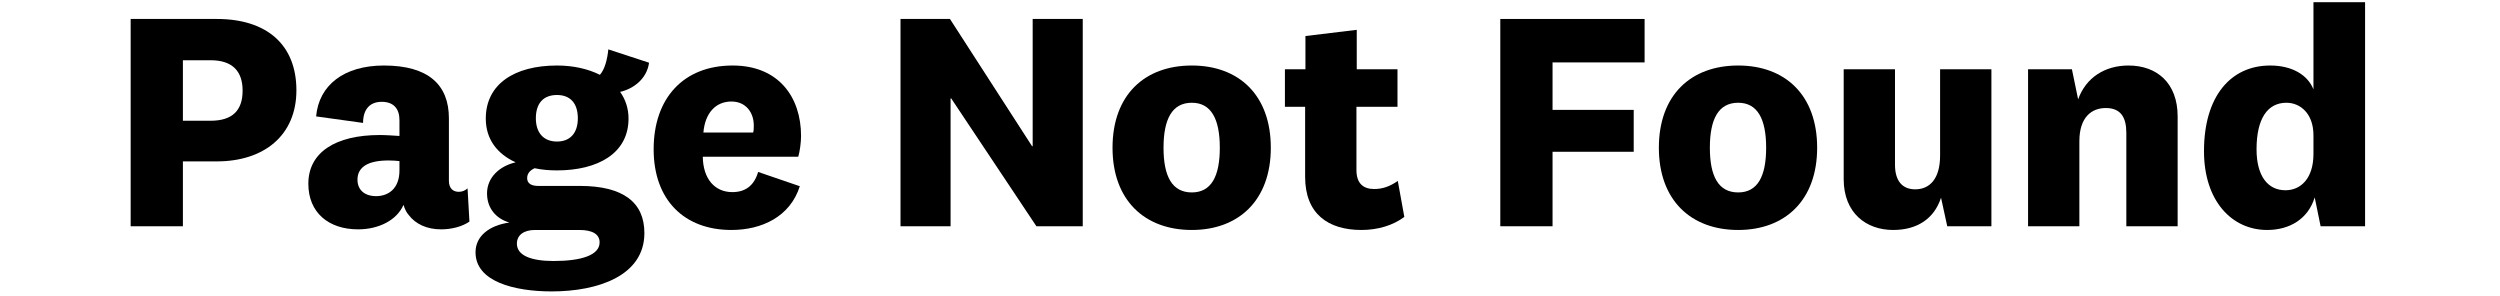
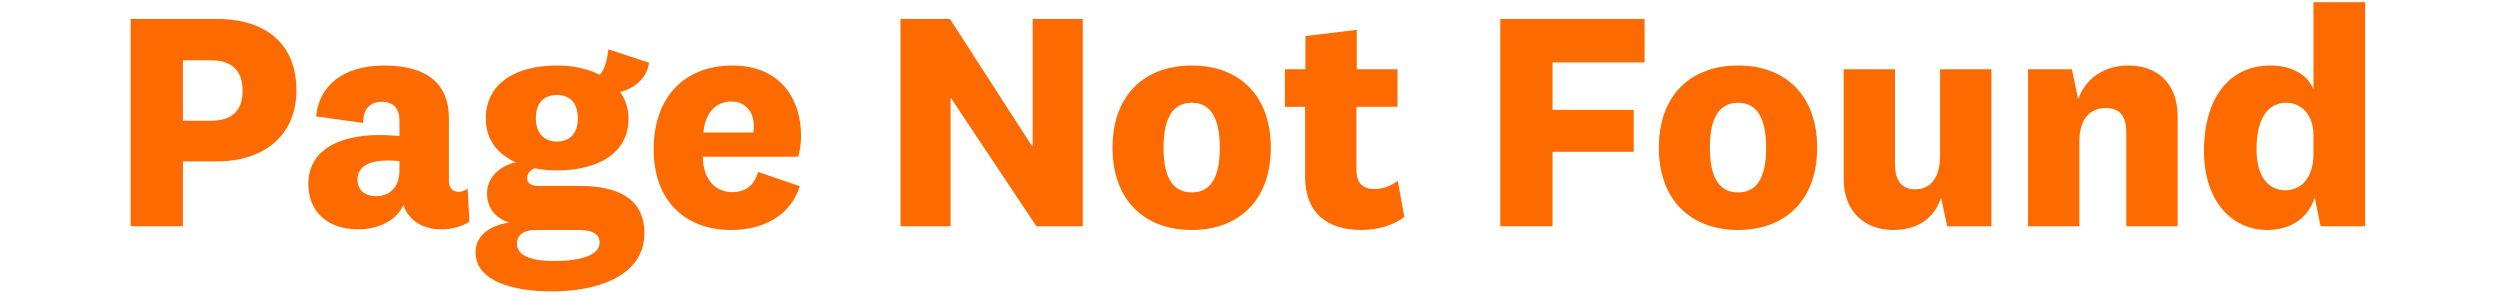
- <svg xmlns="http://www.w3.org/2000/svg" width="389" height="46" viewBox="0 0 389 46" fill="none">
-   <path d="M33.733 25.113C41.088 25.113 46.121 21.058 46.121 14.056C46.121 6.959 41.524 2.951 33.733 2.951H20.33V35.205H28.459V25.113H33.733ZM37.75 14.105C37.75 17.147 36.201 18.788 32.766 18.788H28.459V9.373H32.766C36.25 9.373 37.75 11.159 37.75 14.105Z" fill="black" />
-   <path d="M69.849 18.402C69.849 13.236 66.704 10.194 59.736 10.194C53.542 10.194 49.623 13.236 49.187 18.112L56.494 19.126C56.494 17.05 57.51 15.843 59.397 15.843C61.236 15.843 62.156 16.905 62.156 18.692V21.154C61.333 21.106 60.075 21.009 59.107 21.009C52.188 21.009 47.978 23.713 47.978 28.59C47.978 33.08 51.123 35.687 55.72 35.687C58.962 35.687 61.768 34.239 62.785 31.873C62.978 32.501 63.22 33.032 63.607 33.466C64.672 34.867 66.414 35.687 68.639 35.687C70.285 35.687 71.93 35.253 73.043 34.48L72.752 29.314C72.365 29.652 71.93 29.845 71.398 29.845C70.527 29.845 69.849 29.362 69.849 28.107V18.402ZM62.156 26.514C62.156 29.459 60.317 30.521 58.526 30.521C56.688 30.521 55.623 29.507 55.623 27.962C55.623 25.982 57.268 24.968 60.462 24.968C61.091 24.968 61.72 25.017 62.156 25.065V26.514Z" fill="black" />
-   <path d="M83.379 18.402C83.379 16.084 84.541 14.781 86.67 14.781C88.702 14.781 89.912 16.036 89.912 18.402C89.912 20.72 88.702 22.023 86.67 22.023C84.541 22.023 83.379 20.623 83.379 18.402ZM100.267 36.267C100.267 31.487 96.977 28.928 90.202 28.928H83.718C82.75 28.928 82.025 28.59 82.025 27.721C82.025 26.996 82.46 26.514 83.186 26.175C84.299 26.417 85.46 26.514 86.67 26.514C92.96 26.514 97.799 23.906 97.799 18.45C97.799 16.857 97.315 15.457 96.493 14.298C98.573 13.815 100.654 12.27 100.993 9.759L94.654 7.683C94.509 9.18 94.122 10.773 93.347 11.642C91.509 10.725 89.234 10.194 86.67 10.194C80.041 10.194 75.589 13.091 75.589 18.45C75.589 21.685 77.379 23.954 80.234 25.258C77.718 25.838 75.782 27.624 75.782 30.087C75.782 32.452 77.234 34.046 79.266 34.625C76.17 35.06 73.992 36.701 73.992 39.26C73.992 43.847 80.089 45.344 85.847 45.344C93.009 45.344 100.267 42.93 100.267 36.267ZM80.428 37.908C80.428 36.556 81.541 35.784 83.234 35.784H90.154C92.138 35.784 93.299 36.412 93.299 37.715C93.299 39.695 90.493 40.612 86.138 40.612C82.605 40.612 80.428 39.743 80.428 37.908Z" fill="black" />
-   <path d="M113.95 29.893C111.241 29.893 109.402 27.866 109.353 24.389H124.209C124.451 23.568 124.644 22.168 124.644 21.154C124.644 15.119 121.16 10.194 113.999 10.194C106.353 10.194 101.708 15.264 101.708 23.23C101.708 31.1 106.45 35.784 113.805 35.784C118.547 35.784 122.95 33.708 124.451 28.976L117.966 26.755C117.337 28.928 115.934 29.893 113.95 29.893ZM109.45 20.623C109.692 17.629 111.337 15.795 113.805 15.795C116.079 15.795 117.289 17.533 117.289 19.512C117.289 19.899 117.289 20.285 117.192 20.623H109.45Z" fill="black" />
-   <path d="M160.684 22.747H160.588L147.813 2.951H140.119V35.205H147.91V15.312H148.007L161.265 35.205H168.475V2.951H160.684V22.747Z" fill="black" />
-   <path d="M197.739 22.989C197.739 14.781 192.755 10.194 185.448 10.194C178.093 10.194 173.109 14.781 173.109 22.989C173.109 31.149 178.093 35.784 185.448 35.784C192.755 35.784 197.739 31.149 197.739 22.989ZM189.803 22.989C189.803 27.479 188.448 29.942 185.448 29.942C182.4 29.942 181.045 27.479 181.045 22.989C181.045 18.498 182.4 15.988 185.448 15.988C188.448 15.988 189.803 18.498 189.803 22.989Z" fill="black" />
-   <path d="M217.497 28.155C216.239 29.024 215.126 29.41 213.82 29.41C212.078 29.41 211.062 28.493 211.062 26.465V16.616H217.449V10.773H211.11V4.641L203.126 5.607V10.773H199.933V16.616H203.078V27.527C203.078 33.273 206.659 35.784 211.836 35.784C214.401 35.784 216.772 35.06 218.514 33.756L217.497 28.155Z" fill="black" />
-   <path d="M241.576 35.205V23.616H254.205V17.098H241.576V9.711H255.899V2.951H233.446V35.205H241.576Z" fill="black" />
-   <path d="M282.749 22.989C282.749 14.781 277.765 10.194 270.459 10.194C263.103 10.194 258.119 14.781 258.119 22.989C258.119 31.149 263.103 35.784 270.459 35.784C277.765 35.784 282.749 31.149 282.749 22.989ZM274.813 22.989C274.813 27.479 273.459 29.942 270.459 29.942C267.41 29.942 266.055 27.479 266.055 22.989C266.055 18.498 267.41 15.988 270.459 15.988C273.459 15.988 274.813 18.498 274.813 22.989Z" fill="black" />
-   <path d="M302.992 35.205H309.863V10.773H301.879V24.196C301.879 27.866 300.234 29.459 298.008 29.459C295.927 29.459 294.862 28.059 294.862 25.644V10.773H286.878V27.866C286.878 33.177 290.411 35.784 294.572 35.784C298.298 35.784 300.959 34.046 302.024 30.762L302.992 35.205Z" fill="black" />
-   <path d="M322.389 10.773H315.566V35.205H323.55V21.975C323.55 18.257 325.437 16.809 327.663 16.809C329.986 16.809 330.857 18.257 330.857 20.671V35.205H338.841V18.112C338.841 12.898 335.599 10.194 331.196 10.194C327.518 10.194 324.566 12.077 323.357 15.457L322.389 10.773Z" fill="black" />
-   <path d="M359.974 23.954C359.974 27.769 357.99 29.604 355.619 29.604C352.86 29.604 351.118 27.383 351.118 23.23C351.118 18.402 352.86 15.988 355.764 15.988C357.893 15.988 359.974 17.629 359.974 21.058V23.954ZM361.086 35.205H368.006V0.344H359.974V13.912C359.103 11.691 356.683 10.194 353.248 10.194C347.102 10.194 342.941 14.974 342.941 23.52C342.941 31.294 347.296 35.784 352.764 35.784C356.296 35.784 359.151 34.046 360.167 30.714L361.086 35.205Z" fill="black" />
+ <svg xmlns="http://www.w3.org/2000/svg" width="389" height="46" viewBox="0 0 389 46" fill="#FC6A00">
+   <path d="M33.733 25.113C41.088 25.113 46.121 21.058 46.121 14.056C46.121 6.959 41.524 2.951 33.733 2.951H20.33V35.205H28.459V25.113H33.733ZM37.75 14.105C37.75 17.147 36.201 18.788 32.766 18.788H28.459V9.373H32.766C36.25 9.373 37.75 11.159 37.75 14.105Z" />
+   <path d="M69.849 18.402C69.849 13.236 66.704 10.194 59.736 10.194C53.542 10.194 49.623 13.236 49.187 18.112L56.494 19.126C56.494 17.05 57.51 15.843 59.397 15.843C61.236 15.843 62.156 16.905 62.156 18.692V21.154C61.333 21.106 60.075 21.009 59.107 21.009C52.188 21.009 47.978 23.713 47.978 28.59C47.978 33.08 51.123 35.687 55.72 35.687C58.962 35.687 61.768 34.239 62.785 31.873C62.978 32.501 63.22 33.032 63.607 33.466C64.672 34.867 66.414 35.687 68.639 35.687C70.285 35.687 71.93 35.253 73.043 34.48L72.752 29.314C72.365 29.652 71.93 29.845 71.398 29.845C70.527 29.845 69.849 29.362 69.849 28.107V18.402ZM62.156 26.514C62.156 29.459 60.317 30.521 58.526 30.521C56.688 30.521 55.623 29.507 55.623 27.962C55.623 25.982 57.268 24.968 60.462 24.968C61.091 24.968 61.72 25.017 62.156 25.065V26.514Z" />
+   <path d="M83.379 18.402C83.379 16.084 84.541 14.781 86.67 14.781C88.702 14.781 89.912 16.036 89.912 18.402C89.912 20.72 88.702 22.023 86.67 22.023C84.541 22.023 83.379 20.623 83.379 18.402ZM100.267 36.267C100.267 31.487 96.977 28.928 90.202 28.928H83.718C82.75 28.928 82.025 28.59 82.025 27.721C82.025 26.996 82.46 26.514 83.186 26.175C84.299 26.417 85.46 26.514 86.67 26.514C92.96 26.514 97.799 23.906 97.799 18.45C97.799 16.857 97.315 15.457 96.493 14.298C98.573 13.815 100.654 12.27 100.993 9.759L94.654 7.683C94.509 9.18 94.122 10.773 93.347 11.642C91.509 10.725 89.234 10.194 86.67 10.194C80.041 10.194 75.589 13.091 75.589 18.45C75.589 21.685 77.379 23.954 80.234 25.258C77.718 25.838 75.782 27.624 75.782 30.087C75.782 32.452 77.234 34.046 79.266 34.625C76.17 35.06 73.992 36.701 73.992 39.26C73.992 43.847 80.089 45.344 85.847 45.344C93.009 45.344 100.267 42.93 100.267 36.267ZM80.428 37.908C80.428 36.556 81.541 35.784 83.234 35.784H90.154C92.138 35.784 93.299 36.412 93.299 37.715C93.299 39.695 90.493 40.612 86.138 40.612C82.605 40.612 80.428 39.743 80.428 37.908Z" />
+   <path d="M113.95 29.893C111.241 29.893 109.402 27.866 109.353 24.389H124.209C124.451 23.568 124.644 22.168 124.644 21.154C124.644 15.119 121.16 10.194 113.999 10.194C106.353 10.194 101.708 15.264 101.708 23.23C101.708 31.1 106.45 35.784 113.805 35.784C118.547 35.784 122.95 33.708 124.451 28.976L117.966 26.755C117.337 28.928 115.934 29.893 113.95 29.893ZM109.45 20.623C109.692 17.629 111.337 15.795 113.805 15.795C116.079 15.795 117.289 17.533 117.289 19.512C117.289 19.899 117.289 20.285 117.192 20.623H109.45Z" />
+   <path d="M160.684 22.747H160.588L147.813 2.951H140.119V35.205H147.91V15.312H148.007L161.265 35.205H168.475V2.951H160.684V22.747Z" />
+   <path d="M197.739 22.989C197.739 14.781 192.755 10.194 185.448 10.194C178.093 10.194 173.109 14.781 173.109 22.989C173.109 31.149 178.093 35.784 185.448 35.784C192.755 35.784 197.739 31.149 197.739 22.989ZM189.803 22.989C189.803 27.479 188.448 29.942 185.448 29.942C182.4 29.942 181.045 27.479 181.045 22.989C181.045 18.498 182.4 15.988 185.448 15.988C188.448 15.988 189.803 18.498 189.803 22.989Z" />
+   <path d="M217.497 28.155C216.239 29.024 215.126 29.41 213.82 29.41C212.078 29.41 211.062 28.493 211.062 26.465V16.616H217.449V10.773H211.11V4.641L203.126 5.607V10.773H199.933V16.616H203.078V27.527C203.078 33.273 206.659 35.784 211.836 35.784C214.401 35.784 216.772 35.06 218.514 33.756L217.497 28.155Z" />
+   <path d="M241.576 35.205V23.616H254.205V17.098H241.576V9.711H255.899V2.951H233.446V35.205H241.576Z" />
+   <path d="M282.749 22.989C282.749 14.781 277.765 10.194 270.459 10.194C263.103 10.194 258.119 14.781 258.119 22.989C258.119 31.149 263.103 35.784 270.459 35.784C277.765 35.784 282.749 31.149 282.749 22.989ZM274.813 22.989C274.813 27.479 273.459 29.942 270.459 29.942C267.41 29.942 266.055 27.479 266.055 22.989C266.055 18.498 267.41 15.988 270.459 15.988C273.459 15.988 274.813 18.498 274.813 22.989Z" />
+   <path d="M302.992 35.205H309.863V10.773H301.879V24.196C301.879 27.866 300.234 29.459 298.008 29.459C295.927 29.459 294.862 28.059 294.862 25.644V10.773H286.878V27.866C286.878 33.177 290.411 35.784 294.572 35.784C298.298 35.784 300.959 34.046 302.024 30.762L302.992 35.205Z" />
+   <path d="M322.389 10.773H315.566V35.205H323.55V21.975C323.55 18.257 325.437 16.809 327.663 16.809C329.986 16.809 330.857 18.257 330.857 20.671V35.205H338.841V18.112C338.841 12.898 335.599 10.194 331.196 10.194C327.518 10.194 324.566 12.077 323.357 15.457L322.389 10.773Z" />
+   <path d="M359.974 23.954C359.974 27.769 357.99 29.604 355.619 29.604C352.86 29.604 351.118 27.383 351.118 23.23C351.118 18.402 352.86 15.988 355.764 15.988C357.893 15.988 359.974 17.629 359.974 21.058V23.954ZM361.086 35.205H368.006V0.344H359.974V13.912C359.103 11.691 356.683 10.194 353.248 10.194C347.102 10.194 342.941 14.974 342.941 23.52C342.941 31.294 347.296 35.784 352.764 35.784C356.296 35.784 359.151 34.046 360.167 30.714L361.086 35.205Z" />
</svg>
